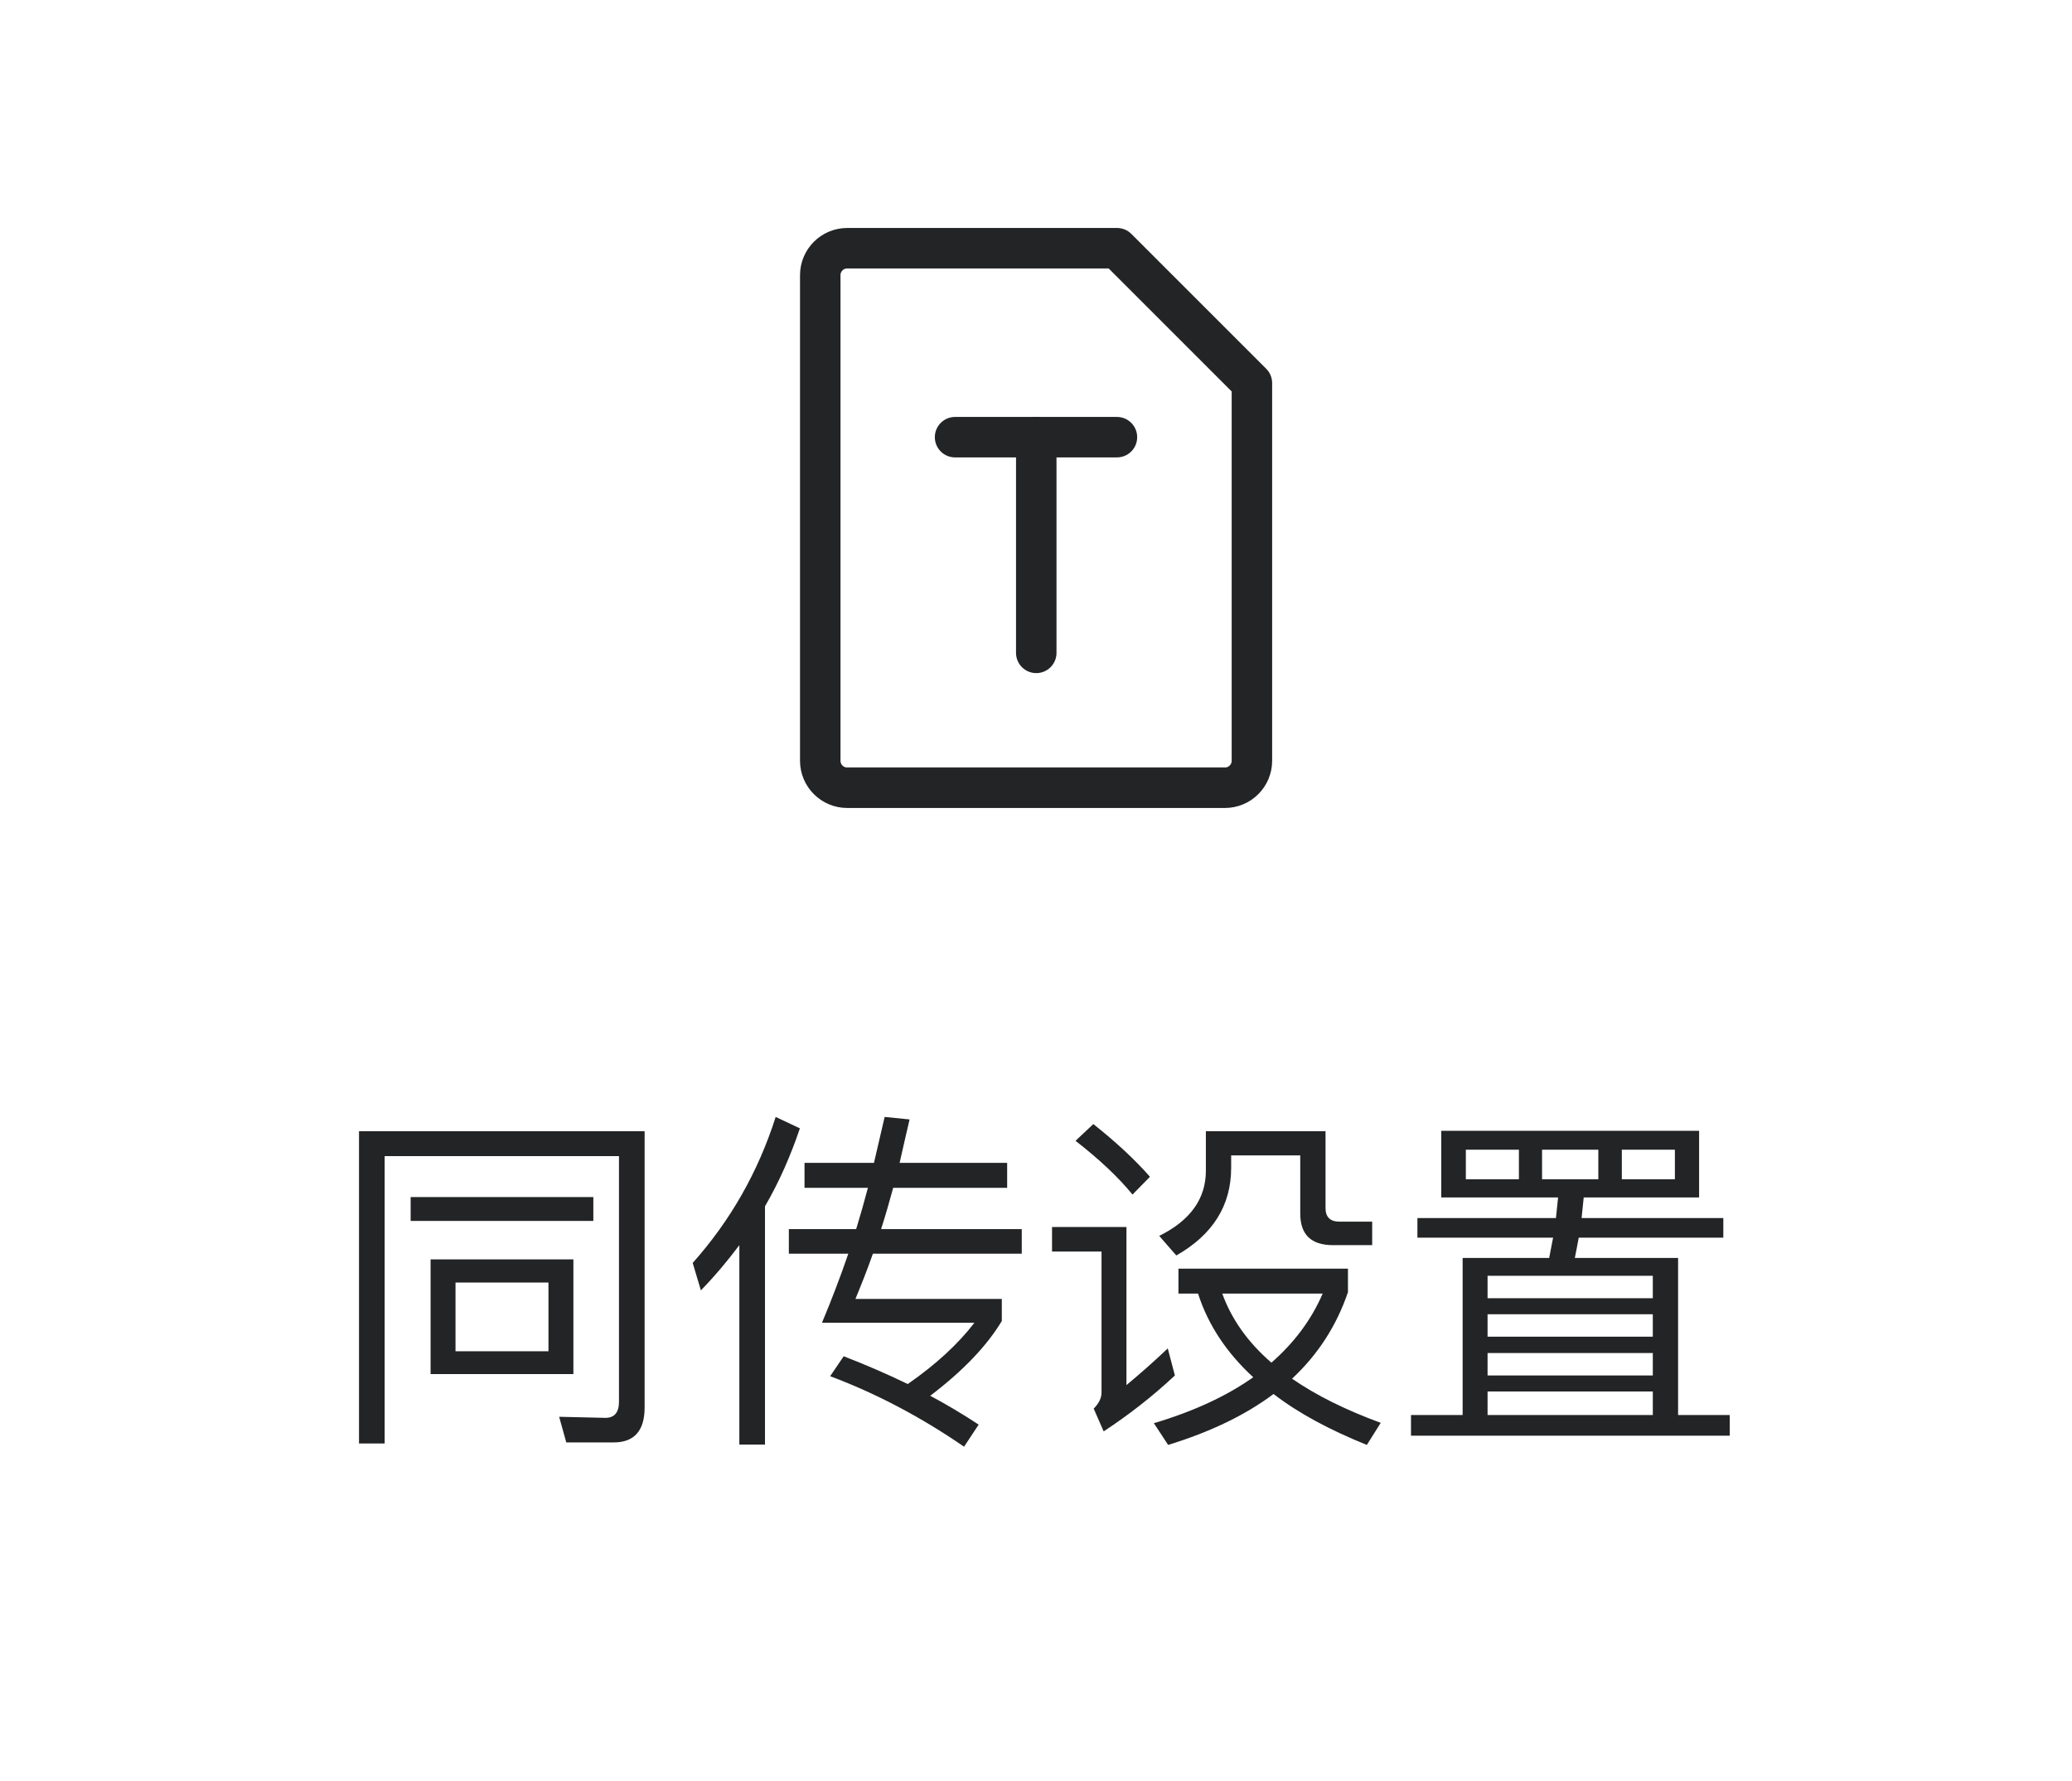
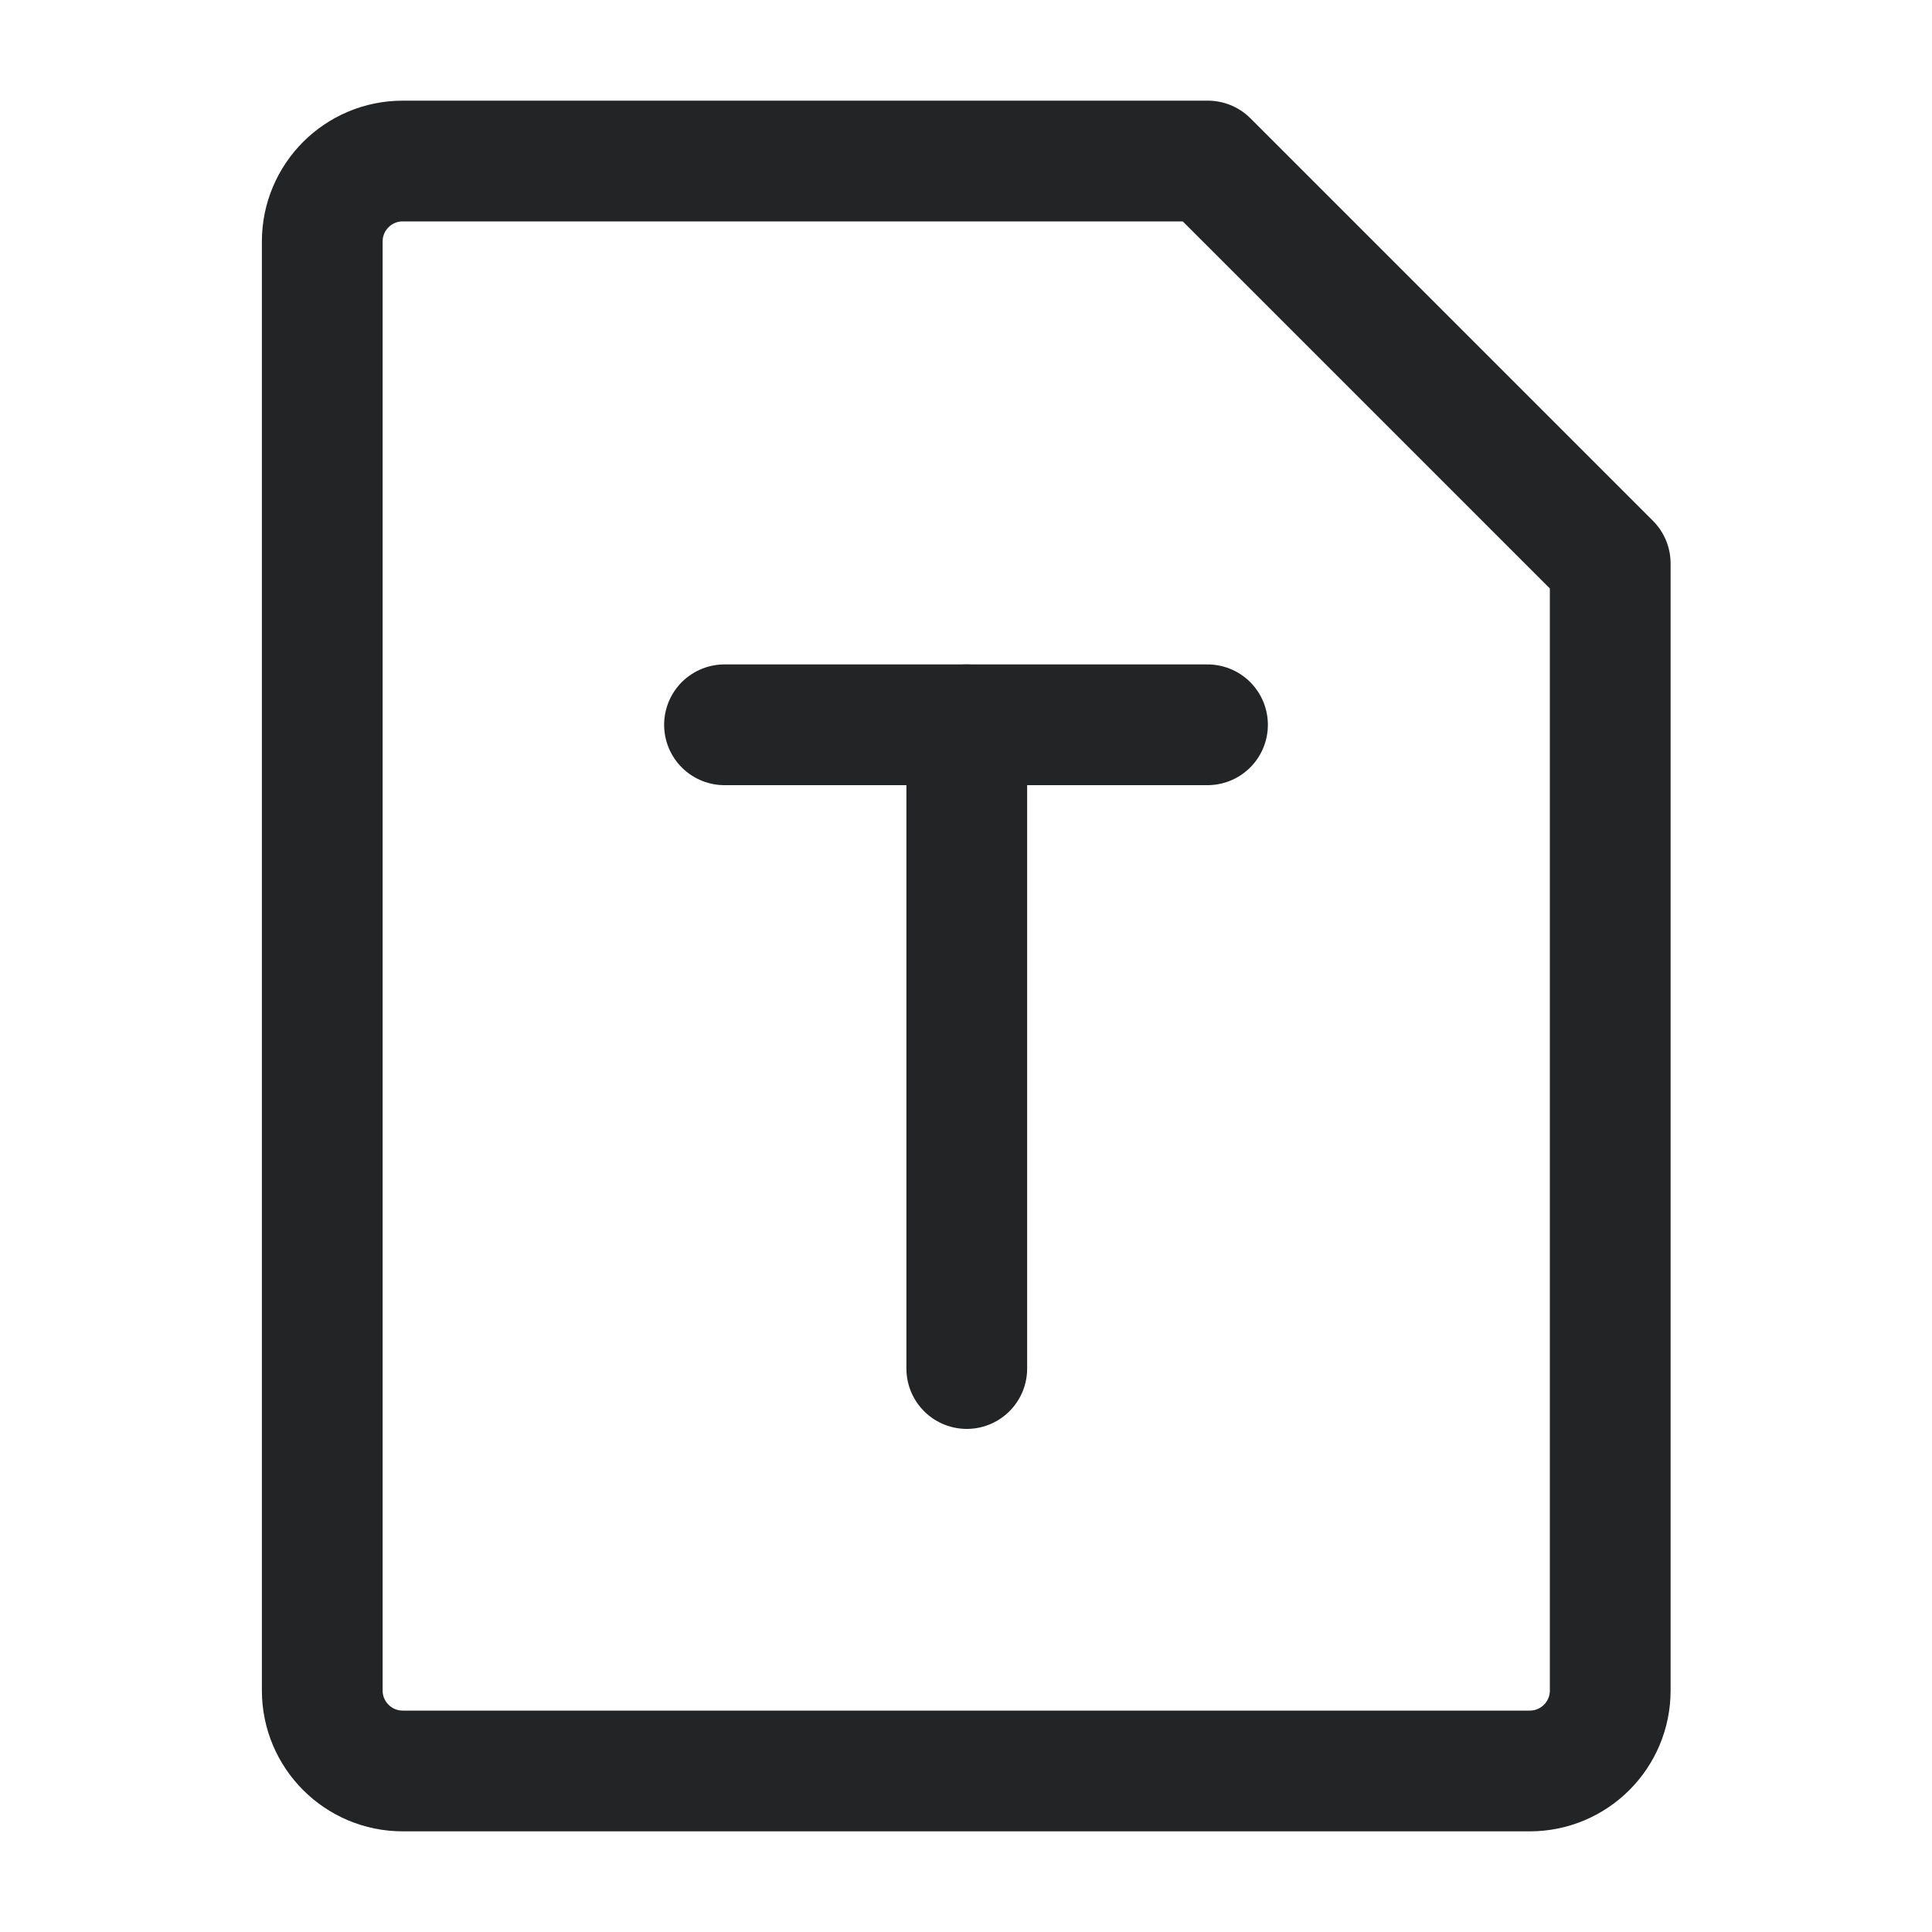
- <svg xmlns="http://www.w3.org/2000/svg" width="64" height="55" viewBox="0 0 64 55" fill="none">
-   <path d="M26.169 7.667H34.503L38.669 11.833V23.5C38.669 23.96 38.296 24.333 37.836 24.333H26.169C25.709 24.333 25.336 23.96 25.336 23.5V8.5C25.336 8.04 25.709 7.667 26.169 7.667Z" stroke="#232425" stroke-width="1.25" stroke-linejoin="round" />
-   <path d="M29.5 13.504H34.5" stroke="#232425" stroke-width="1.25" stroke-linecap="round" />
-   <path d="M32.008 13.504V20.167" stroke="#232425" stroke-width="1.25" stroke-linecap="round" />
-   <path d="M18.954 44.556H17.491L17.271 43.764L18.701 43.797C18.976 43.797 19.119 43.632 19.119 43.302V35.712H11.881V44.589H11.089V34.942H19.911V43.478C19.911 44.193 19.592 44.556 18.954 44.556ZM12.684 36.977H18.327V37.714H12.684V36.977ZM13.3 38.902H17.711V42.444H13.3V38.902ZM16.941 41.74V39.617H14.07V41.74H16.941ZM22.837 38.462C22.474 38.946 22.078 39.419 21.649 39.859L21.396 39.012C22.562 37.703 23.42 36.196 23.959 34.502L24.707 34.854C24.421 35.701 24.069 36.504 23.629 37.263V44.622H22.837V38.462ZM24.85 35.921H26.995L27.325 34.502L28.095 34.579C27.985 35.041 27.886 35.492 27.787 35.921H31.109V36.691H27.589C27.468 37.131 27.347 37.56 27.215 37.967H31.56V38.726H26.962C26.786 39.232 26.599 39.694 26.423 40.123H30.944V40.805C30.482 41.575 29.745 42.345 28.733 43.115C29.25 43.39 29.745 43.687 30.229 44.006L29.778 44.688C28.436 43.764 27.05 43.038 25.642 42.51L26.06 41.894C26.742 42.158 27.402 42.444 28.04 42.752C28.909 42.147 29.591 41.52 30.097 40.86H25.389C25.675 40.178 25.95 39.463 26.203 38.726H24.366V37.967H26.445C26.577 37.538 26.698 37.109 26.808 36.691H24.85V35.921ZM33.771 34.722C34.464 35.272 35.047 35.811 35.52 36.35L34.981 36.9C34.552 36.372 33.969 35.822 33.221 35.239L33.771 34.722ZM32.495 37.901H34.794V42.785C35.19 42.455 35.619 42.081 36.07 41.652L36.29 42.488C35.597 43.137 34.86 43.709 34.09 44.215L33.782 43.511C33.936 43.357 34.024 43.192 34.024 43.016V38.66H32.495V37.901ZM36.4 39.188H41.636V39.914C41.284 40.948 40.712 41.839 39.909 42.587C40.657 43.104 41.57 43.555 42.648 43.951L42.219 44.633C41.075 44.171 40.107 43.654 39.337 43.06C38.457 43.72 37.368 44.237 36.081 44.633L35.641 43.962C36.862 43.599 37.885 43.126 38.71 42.543C37.874 41.773 37.313 40.915 37.005 39.958H36.4V39.188ZM37.753 39.958C38.039 40.75 38.545 41.465 39.271 42.092C39.975 41.476 40.503 40.772 40.855 39.958H37.753ZM37.247 34.942H40.943V37.318C40.943 37.593 41.086 37.736 41.372 37.736H42.384V38.462H41.174C40.492 38.462 40.162 38.132 40.162 37.483V35.69H38.028V36.075C38.028 37.241 37.456 38.143 36.334 38.781L35.806 38.176C36.763 37.703 37.247 37.032 37.247 36.163V34.942ZM43.781 37.626H48.06L48.126 36.988H44.518V34.931H52.482V36.988H48.918L48.852 37.626H53.23V38.231H48.764C48.72 38.451 48.687 38.66 48.643 38.858H51.833V43.709H53.428V44.347H43.583V43.709H45.178V38.858H47.851C47.895 38.649 47.928 38.44 47.972 38.231H43.781V37.626ZM45.948 43.709H51.052V42.983H45.948V43.709ZM45.948 42.488H51.052V41.795H45.948V42.488ZM45.948 41.289H51.052V40.596H45.948V41.289ZM45.948 40.101H51.052V39.408H45.948V40.101ZM51.734 36.427V35.514H50.095V36.427H51.734ZM49.369 36.427V35.514H47.631V36.427H49.369ZM46.916 36.427V35.514H45.277V36.427H46.916Z" fill="#232425" />
+ <svg xmlns="http://www.w3.org/2000/svg" width="20" height="20" viewBox="0 0 20 20" fill="none">
+   <path d="M4.169 1.667H12.503L16.669 5.833V17.5C16.669 17.96 16.296 18.333 15.836 18.333H4.169C3.709 18.333 3.336 17.96 3.336 17.5V2.5C3.336 2.04 3.709 1.667 4.169 1.667Z" stroke="#232425" stroke-width="1.25" stroke-linejoin="round" />
+   <path d="M7.5 7.503H12.5" stroke="#232425" stroke-width="1.25" stroke-linecap="round" />
+   <path d="M10.008 7.503V14.167" stroke="#232425" stroke-width="1.25" stroke-linecap="round" />
</svg>
